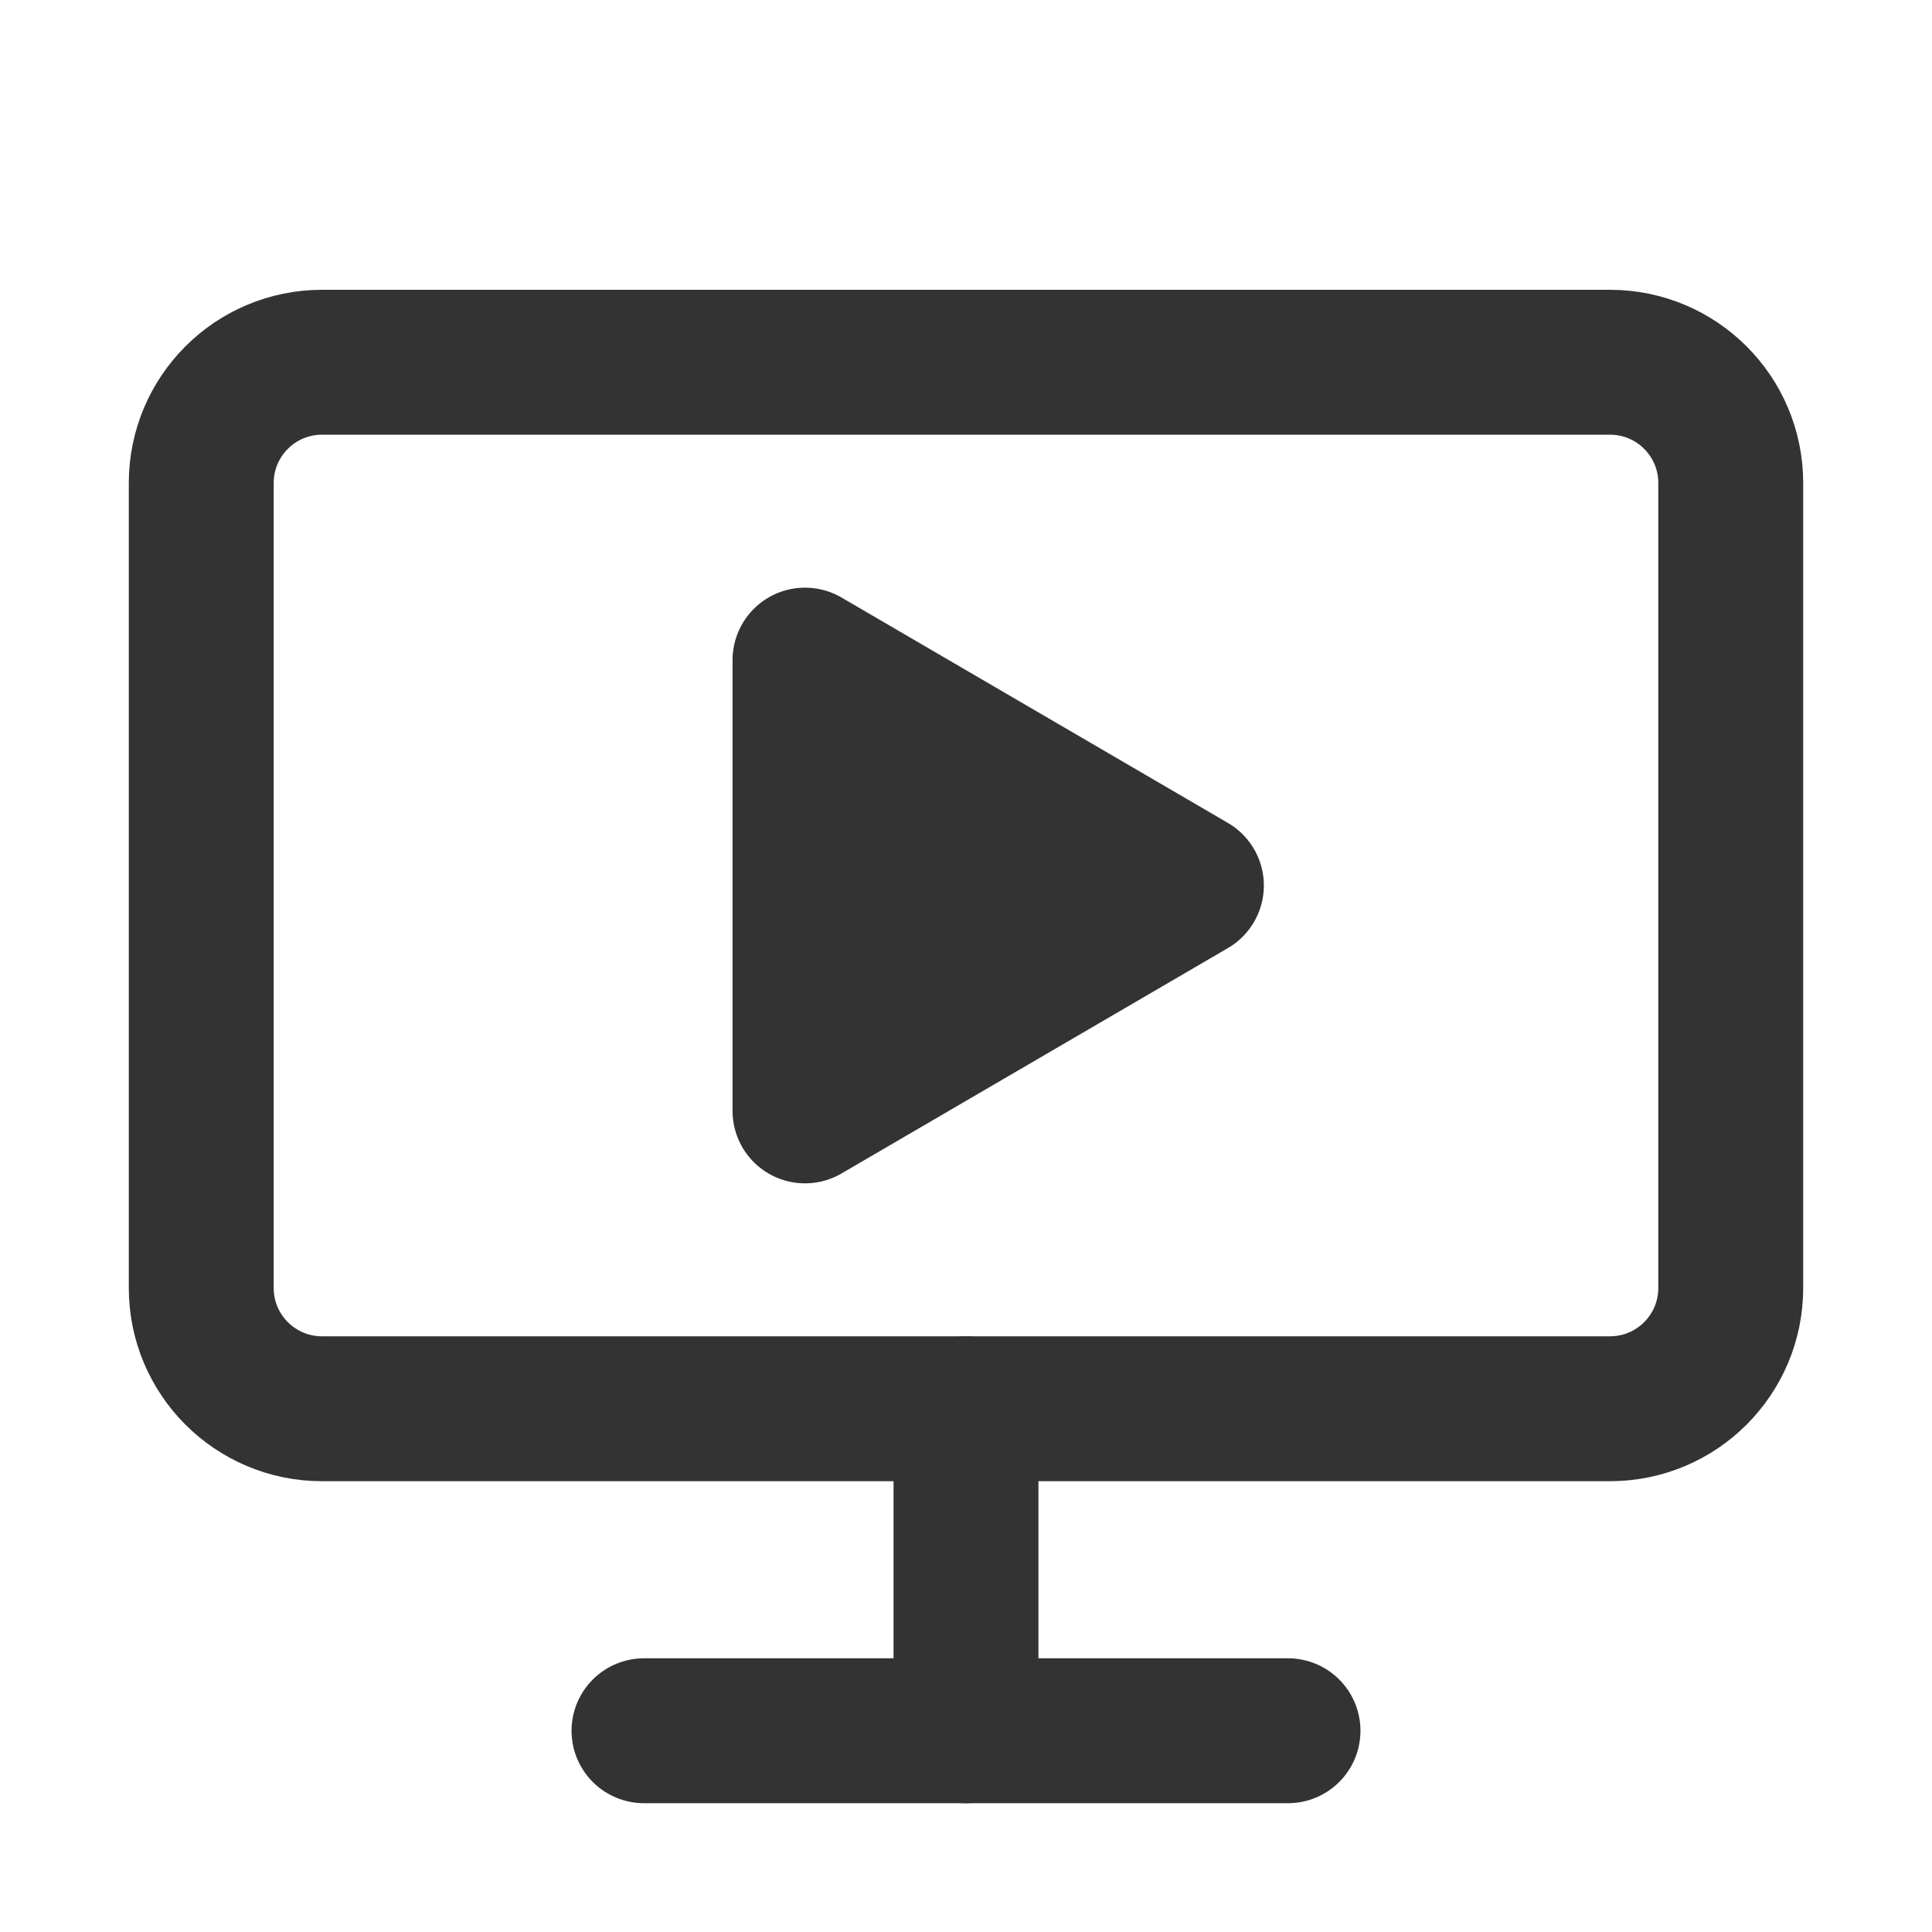
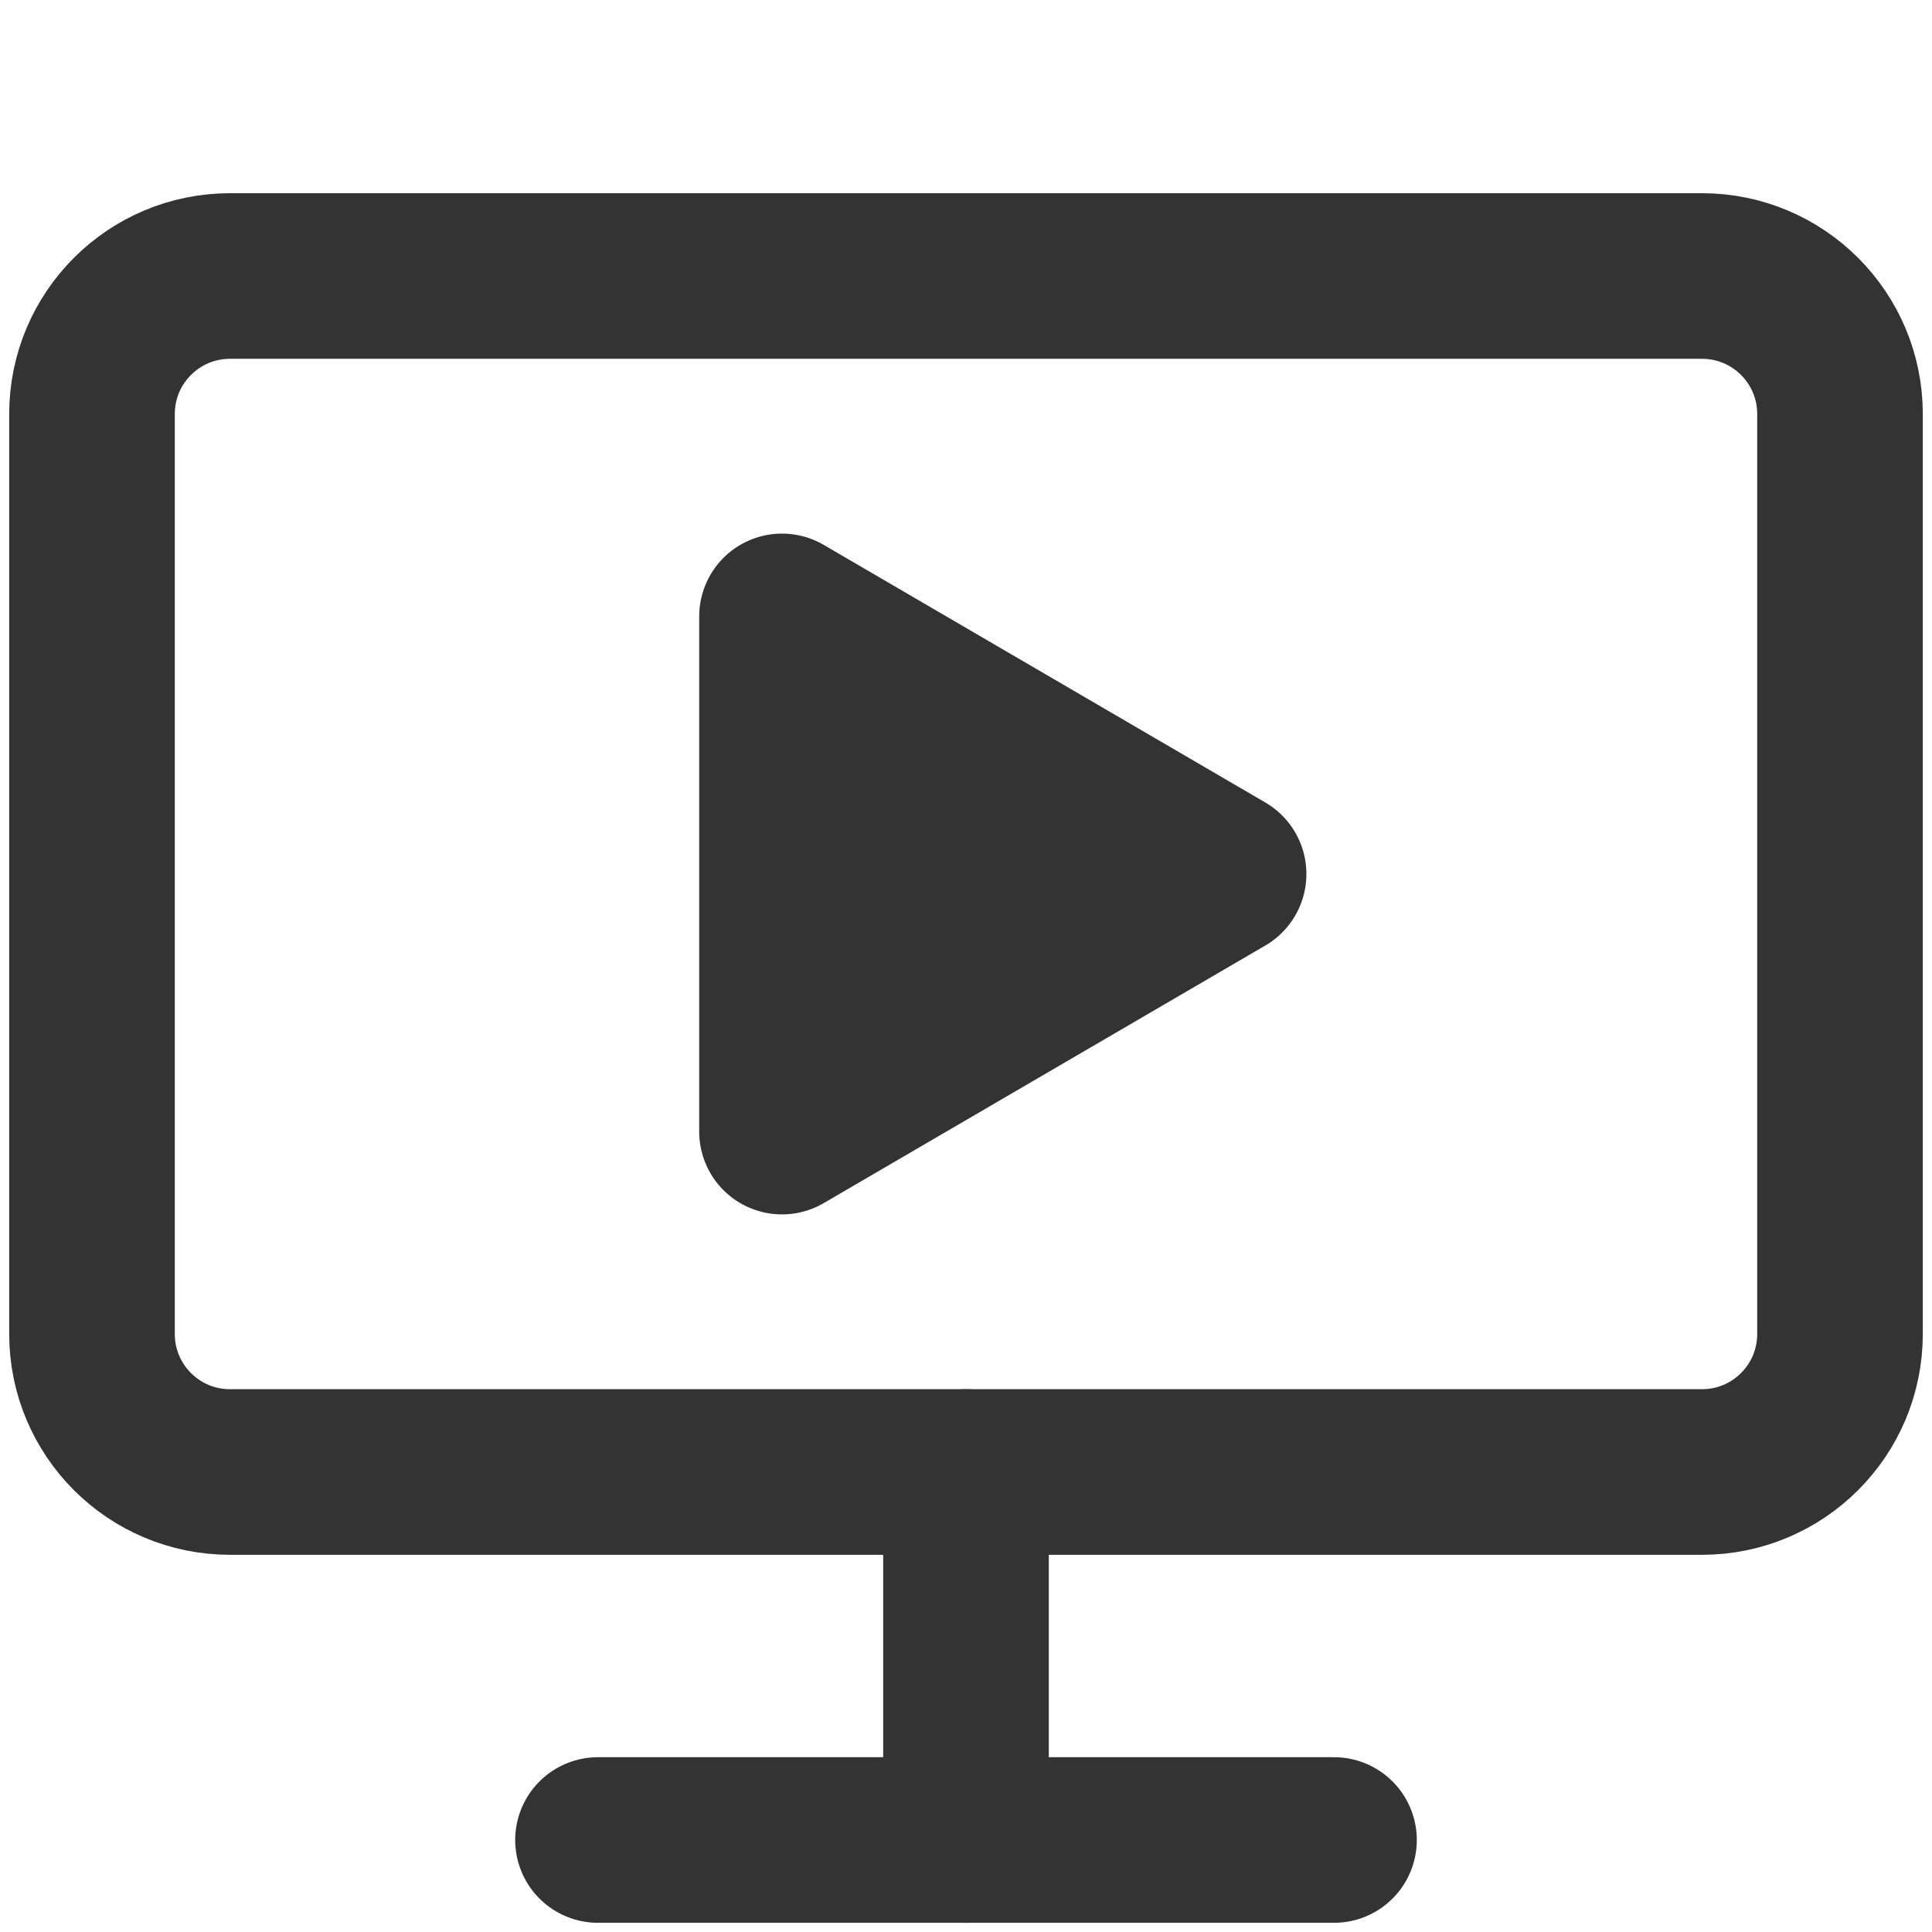
- <svg xmlns="http://www.w3.org/2000/svg" viewBox="0 0 24 24" width="24" height="24" fill="none" stroke="#333" stroke-width="1.8" stroke-linecap="round" stroke-linejoin="round">
+ <svg xmlns="http://www.w3.org/2000/svg" viewBox="1.5 1.5 21 21" width="24" height="24" fill="none" stroke="#333" stroke-width="1.8" stroke-linecap="round" stroke-linejoin="round">
  <rect x="2.5" y="4.5" width="19" height="13" rx="1.5" />
  <path d="M8 21.5h8" />
  <path d="M12 17.5v4" />
  <path d="M10 8.2v5.6l4.8-2.8Z" fill="#333" />
</svg>
